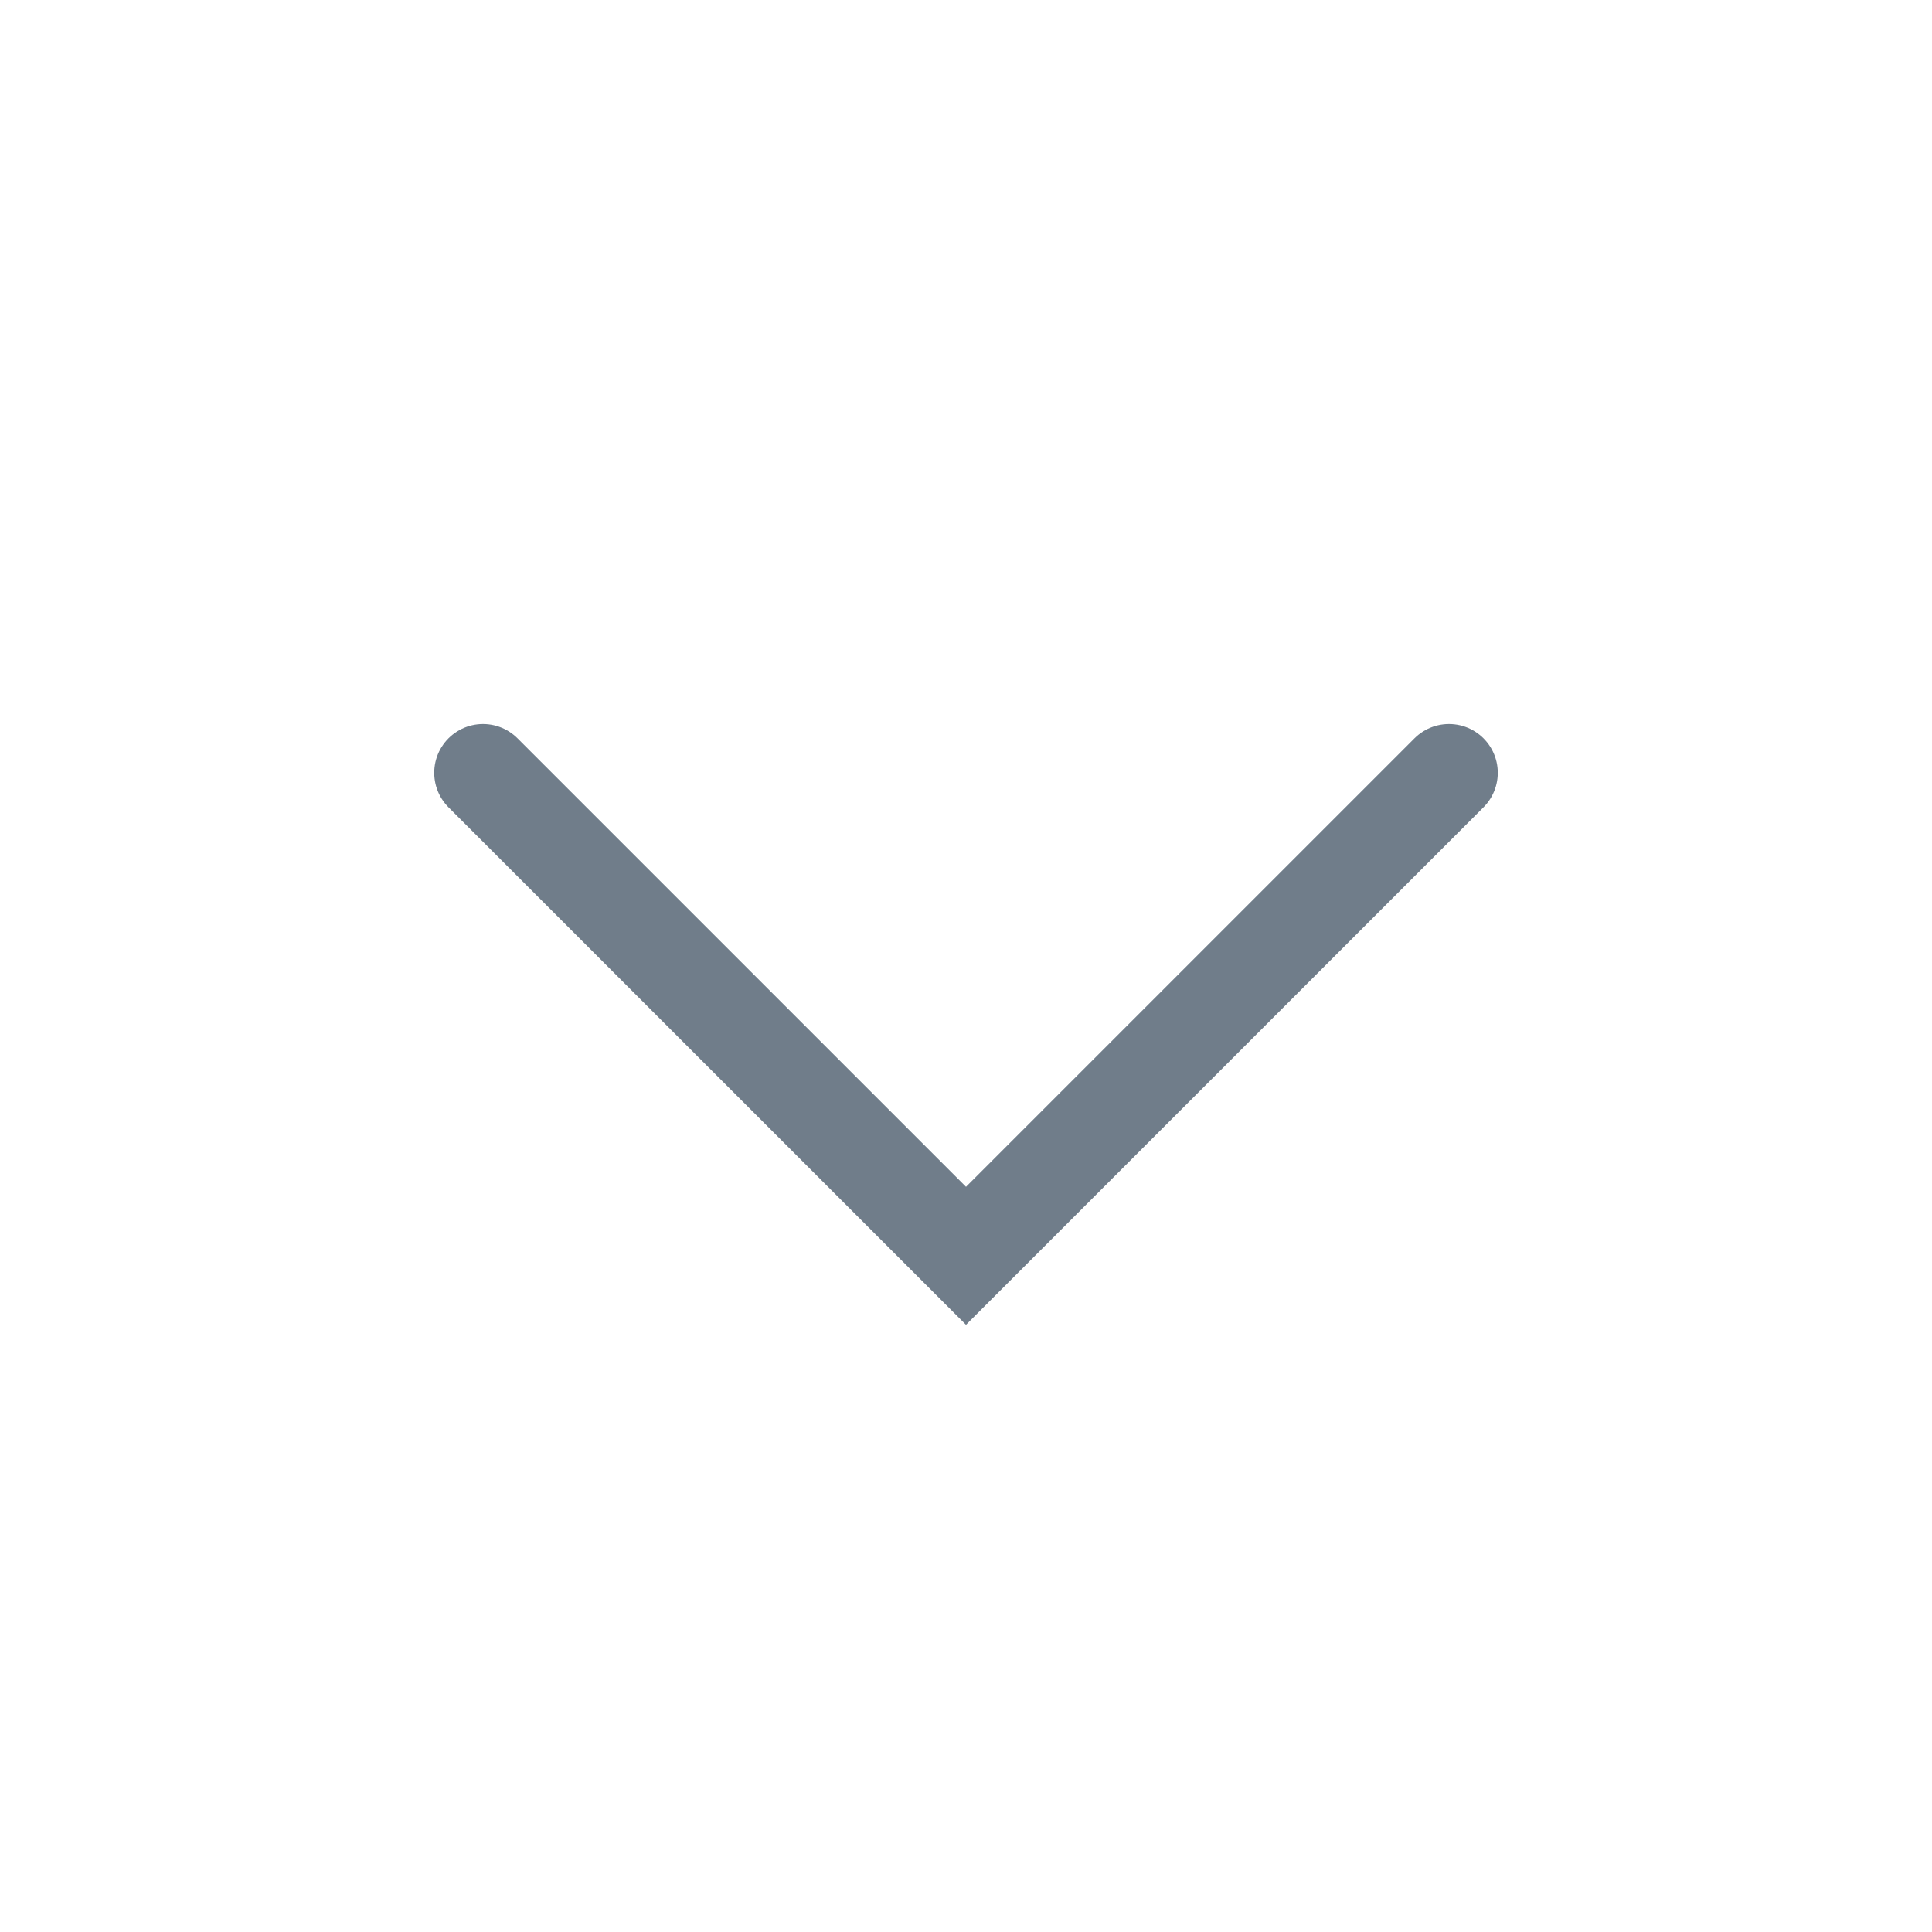
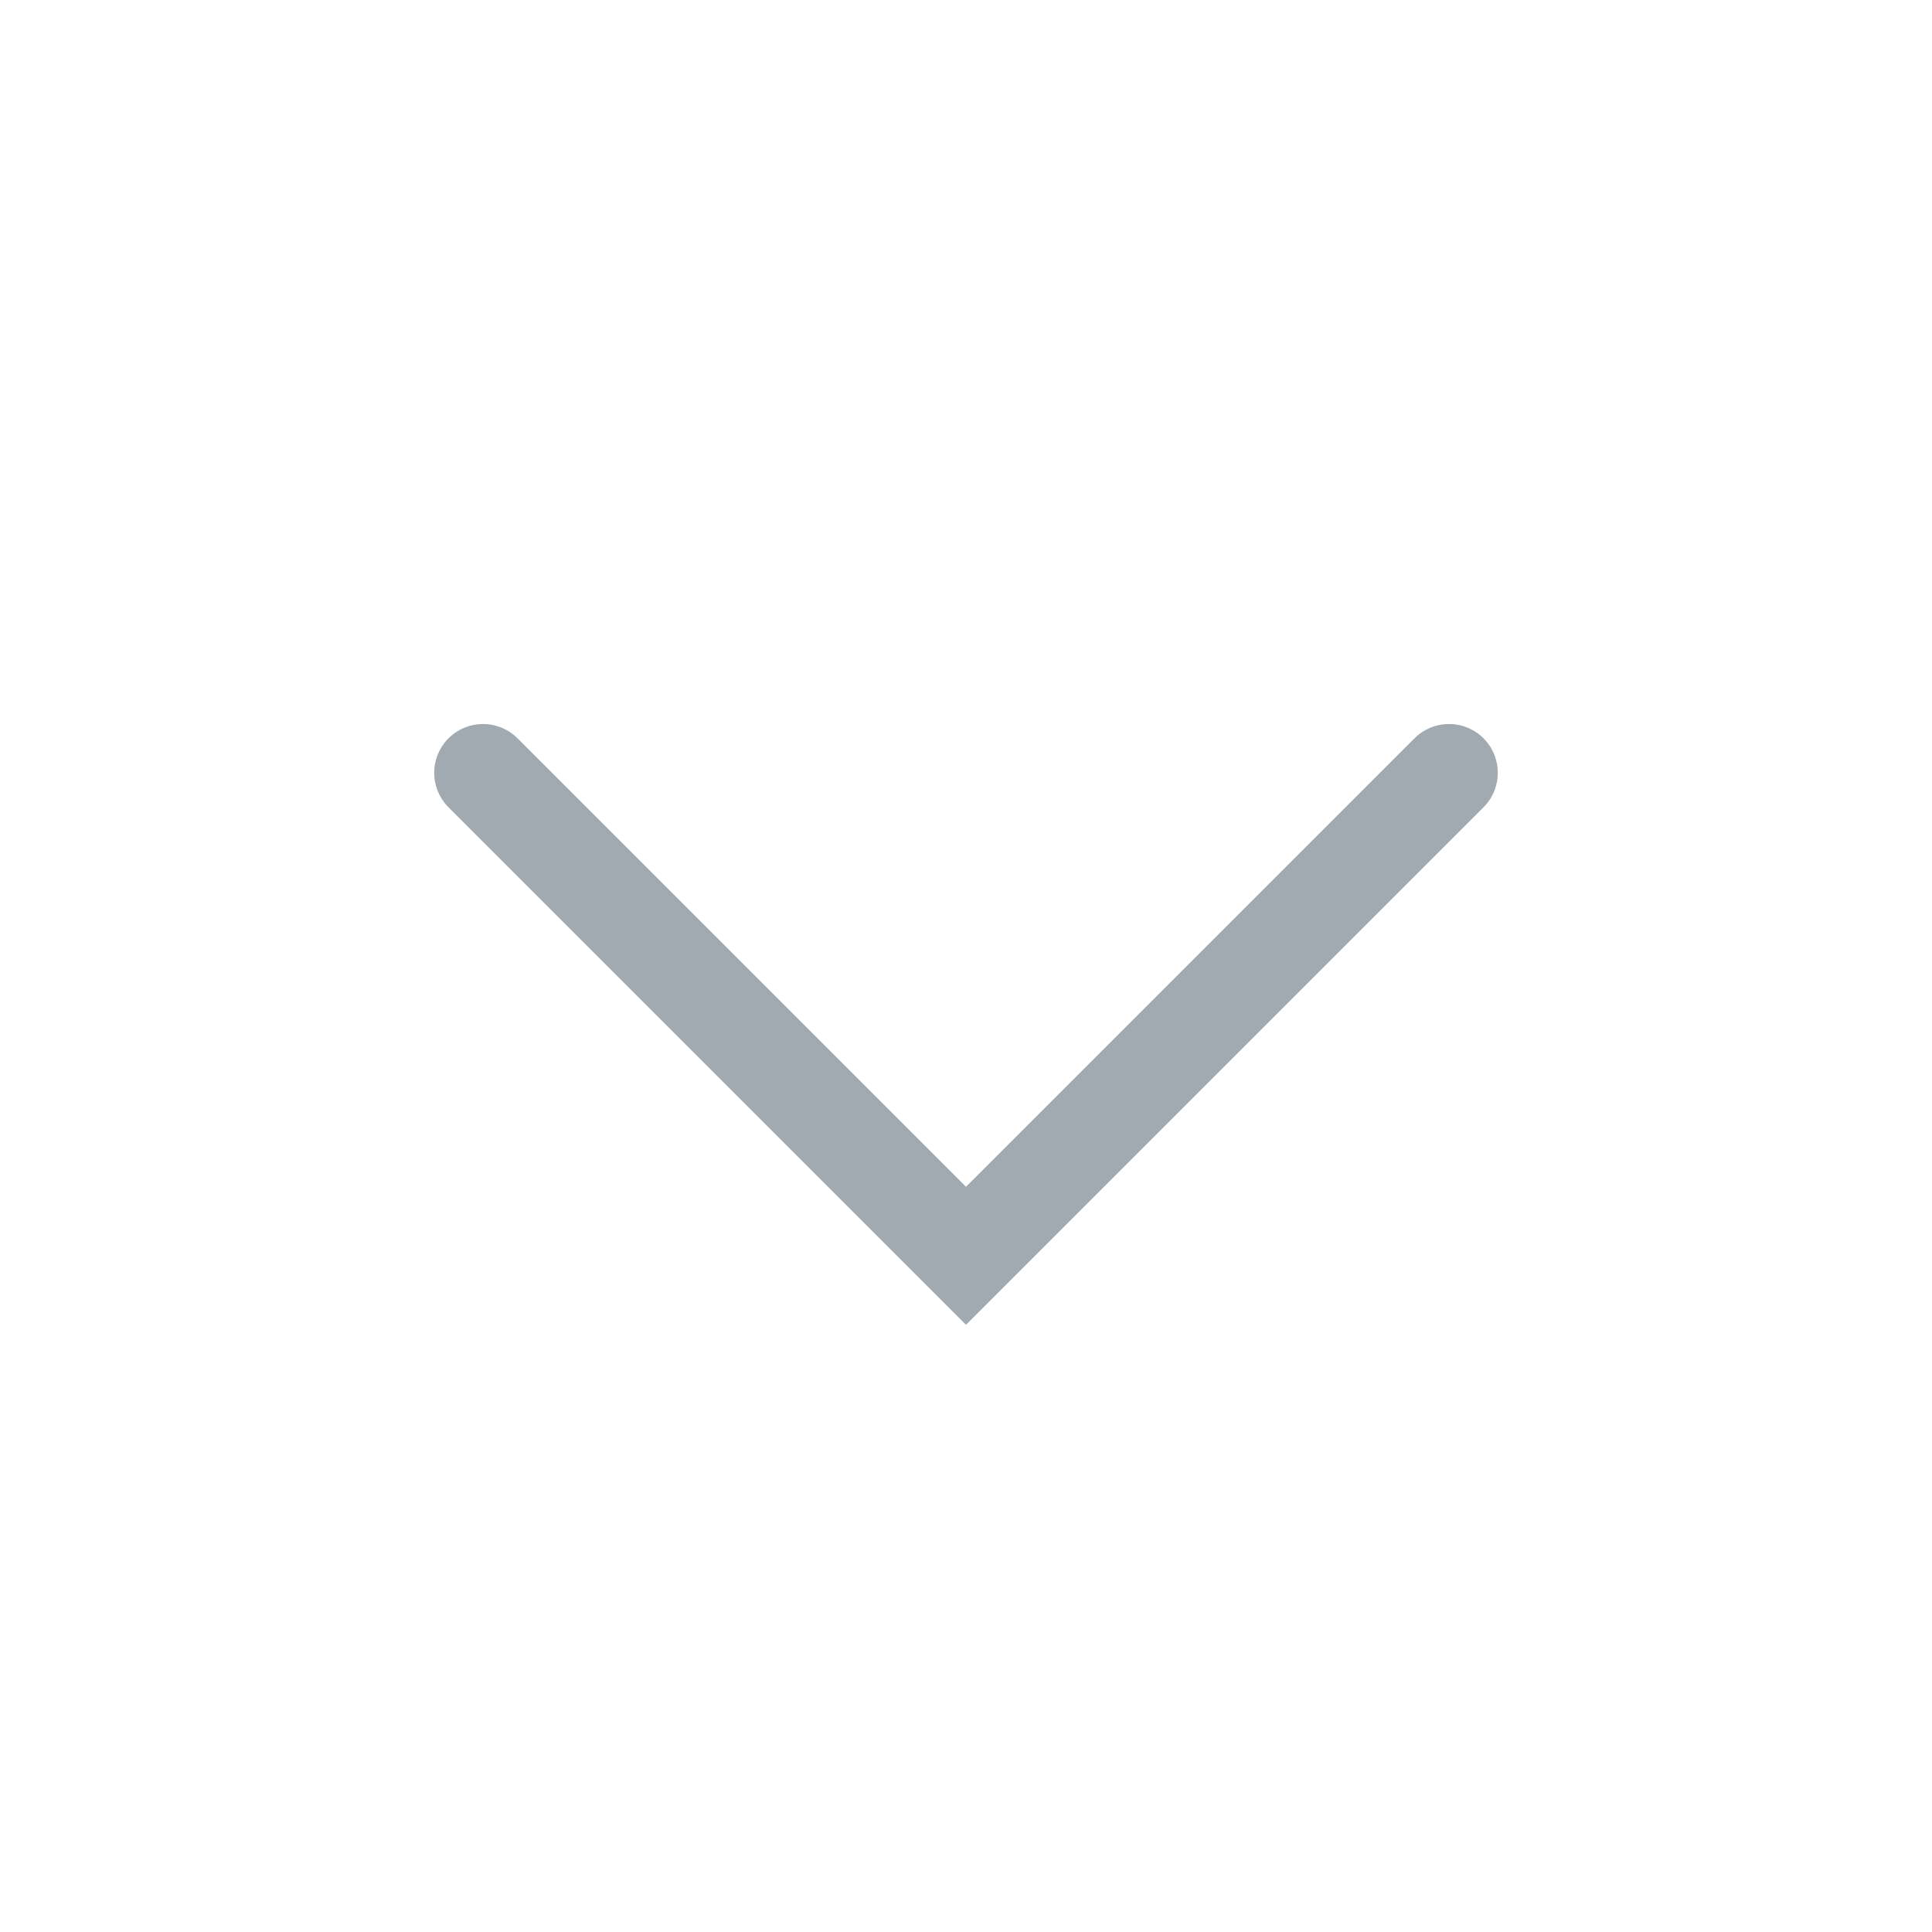
<svg xmlns="http://www.w3.org/2000/svg" viewBox="0 0 50 50" version="1.2" baseProfile="tiny">
  <defs>
</defs>
  <g fill="none" stroke="black" stroke-width="1" fill-rule="evenodd" stroke-linecap="square" stroke-linejoin="bevel">
-     <g fill="none" stroke="#707d8a" stroke-opacity="1" stroke-width="1.01" stroke-linecap="round" stroke-linejoin="miter" stroke-miterlimit="2" transform="matrix(2.5,0,0,2.5,2.5,2.5)" font-family="Noto Sans CJK SC" font-size="10" font-weight="400" font-style="normal">
+     <g fill="none" stroke="#a1a9b1" stroke-opacity="1" stroke-width="1.01" stroke-linecap="round" stroke-linejoin="miter" stroke-miterlimit="2" transform="matrix(2.5,0,0,2.5,2.5,2.5)" font-family="Noto Sans CJK SC" font-size="10" font-weight="400" font-style="normal">
      <polyline fill="none" vector-effect="none" points="4,7 9,12 14,7 " />
    </g>
    <g fill="none" stroke="#000000" stroke-opacity="1" stroke-width="1" stroke-linecap="square" stroke-linejoin="bevel" transform="matrix(1,0,0,1,0,0)" font-family="Noto Sans CJK SC" font-size="10" font-weight="400" font-style="normal">
</g>
  </g>
</svg>
